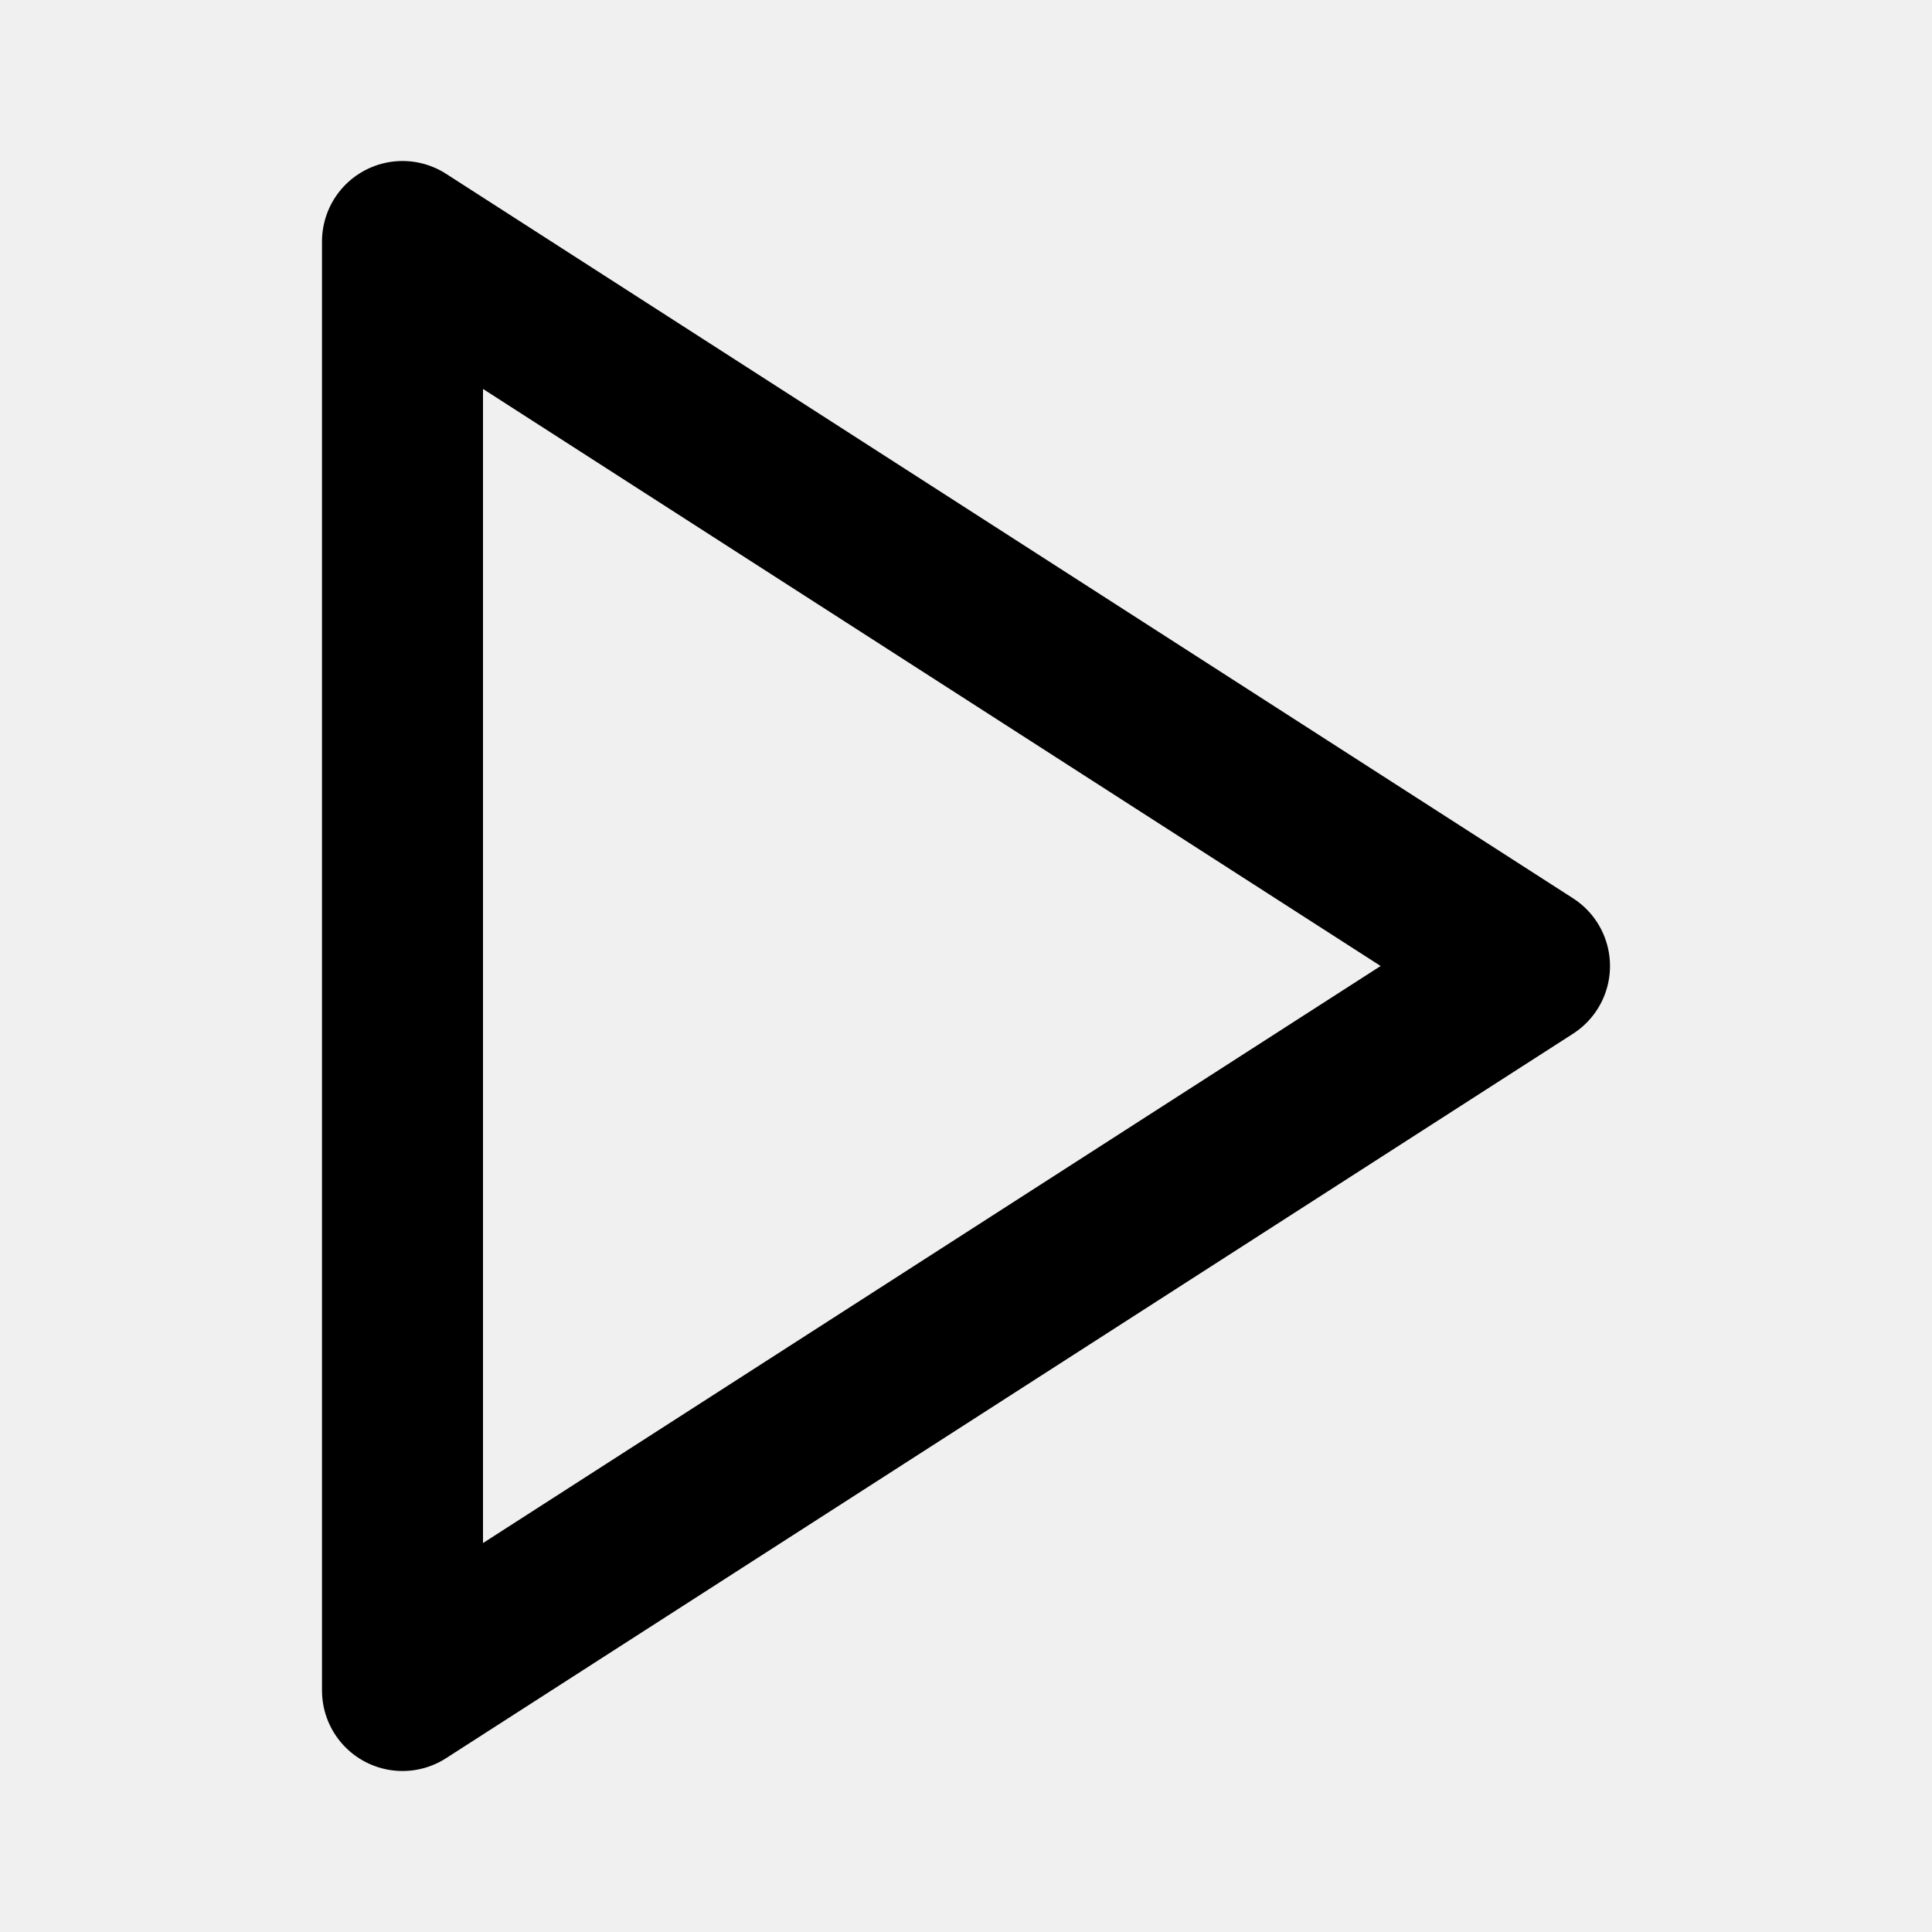
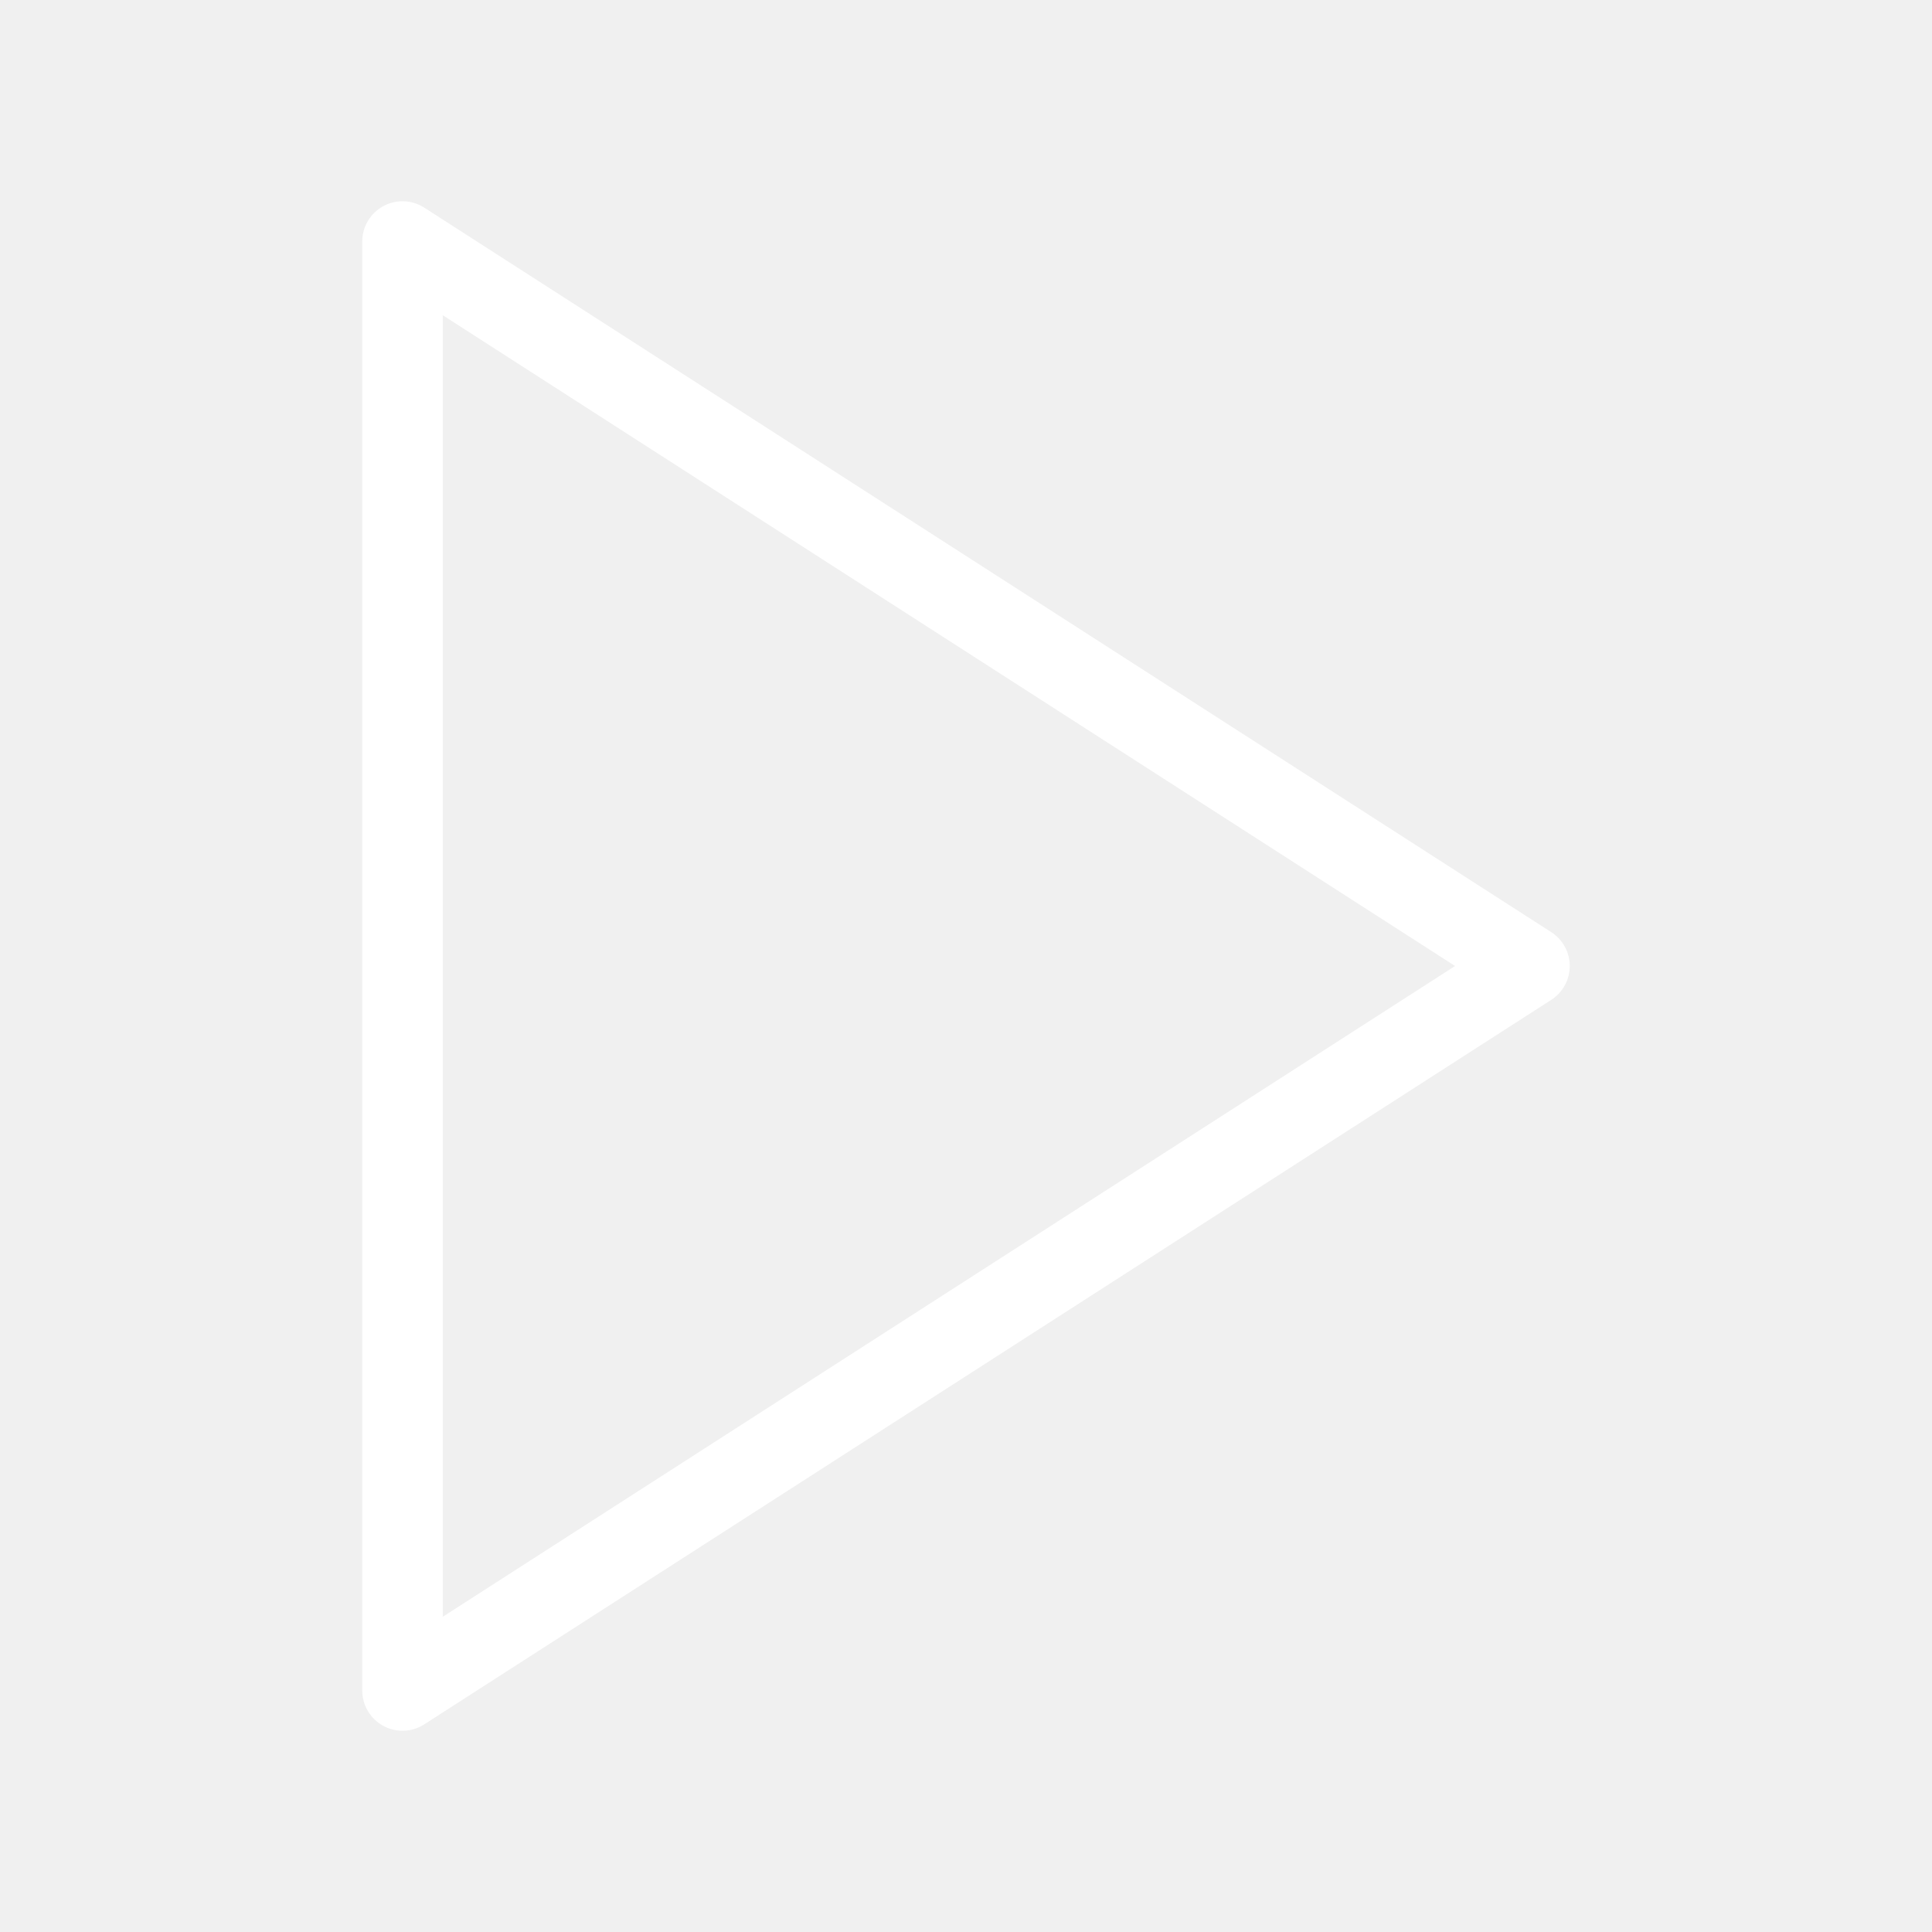
- <svg xmlns="http://www.w3.org/2000/svg" width="24" height="24" viewBox="0 0 24 24" fill="none" stroke="currentColor" stroke-width="2" stroke-linecap="round" stroke-linejoin="round" class="feather feather-play">
+ <svg xmlns="http://www.w3.org/2000/svg" width="100" height="100" viewBox="0 0 24 24" fill="none" stroke="#fff" stroke-width="1" stroke-linecap="round" stroke-linejoin="round" class="feather feather-play">
  <polygon points="5 3 19 12 5 21 5 3" />
</svg>
